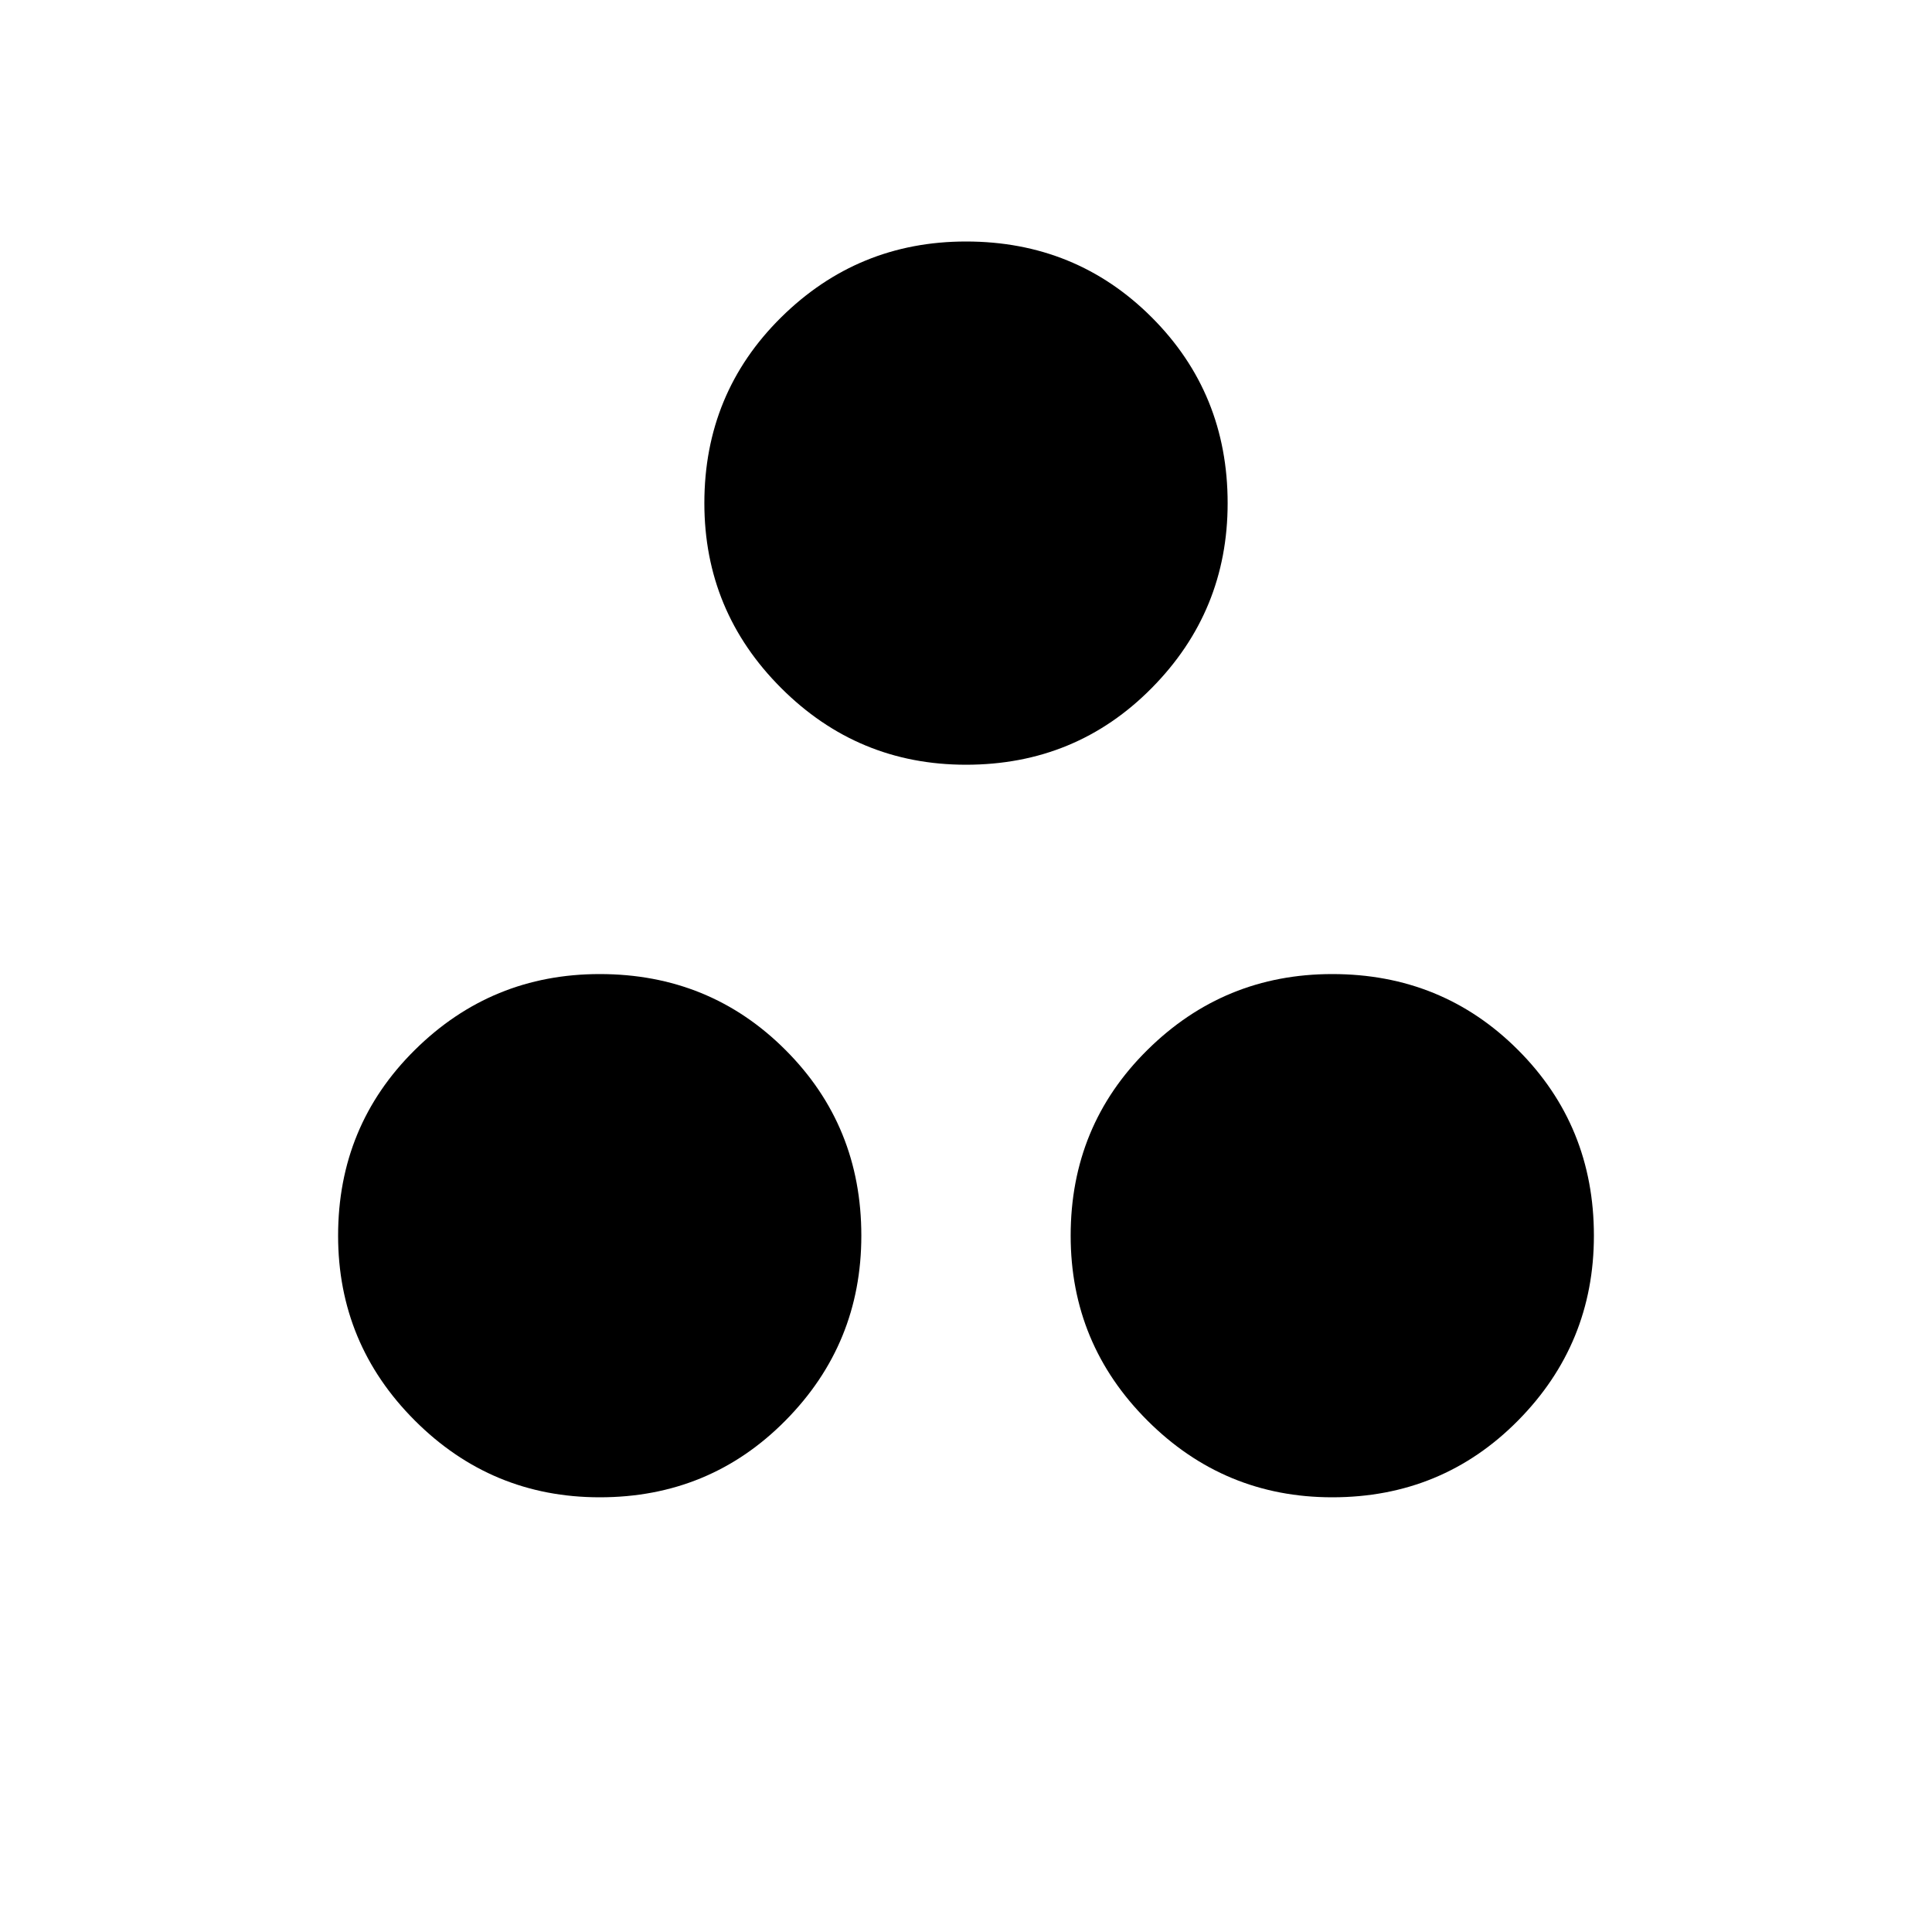
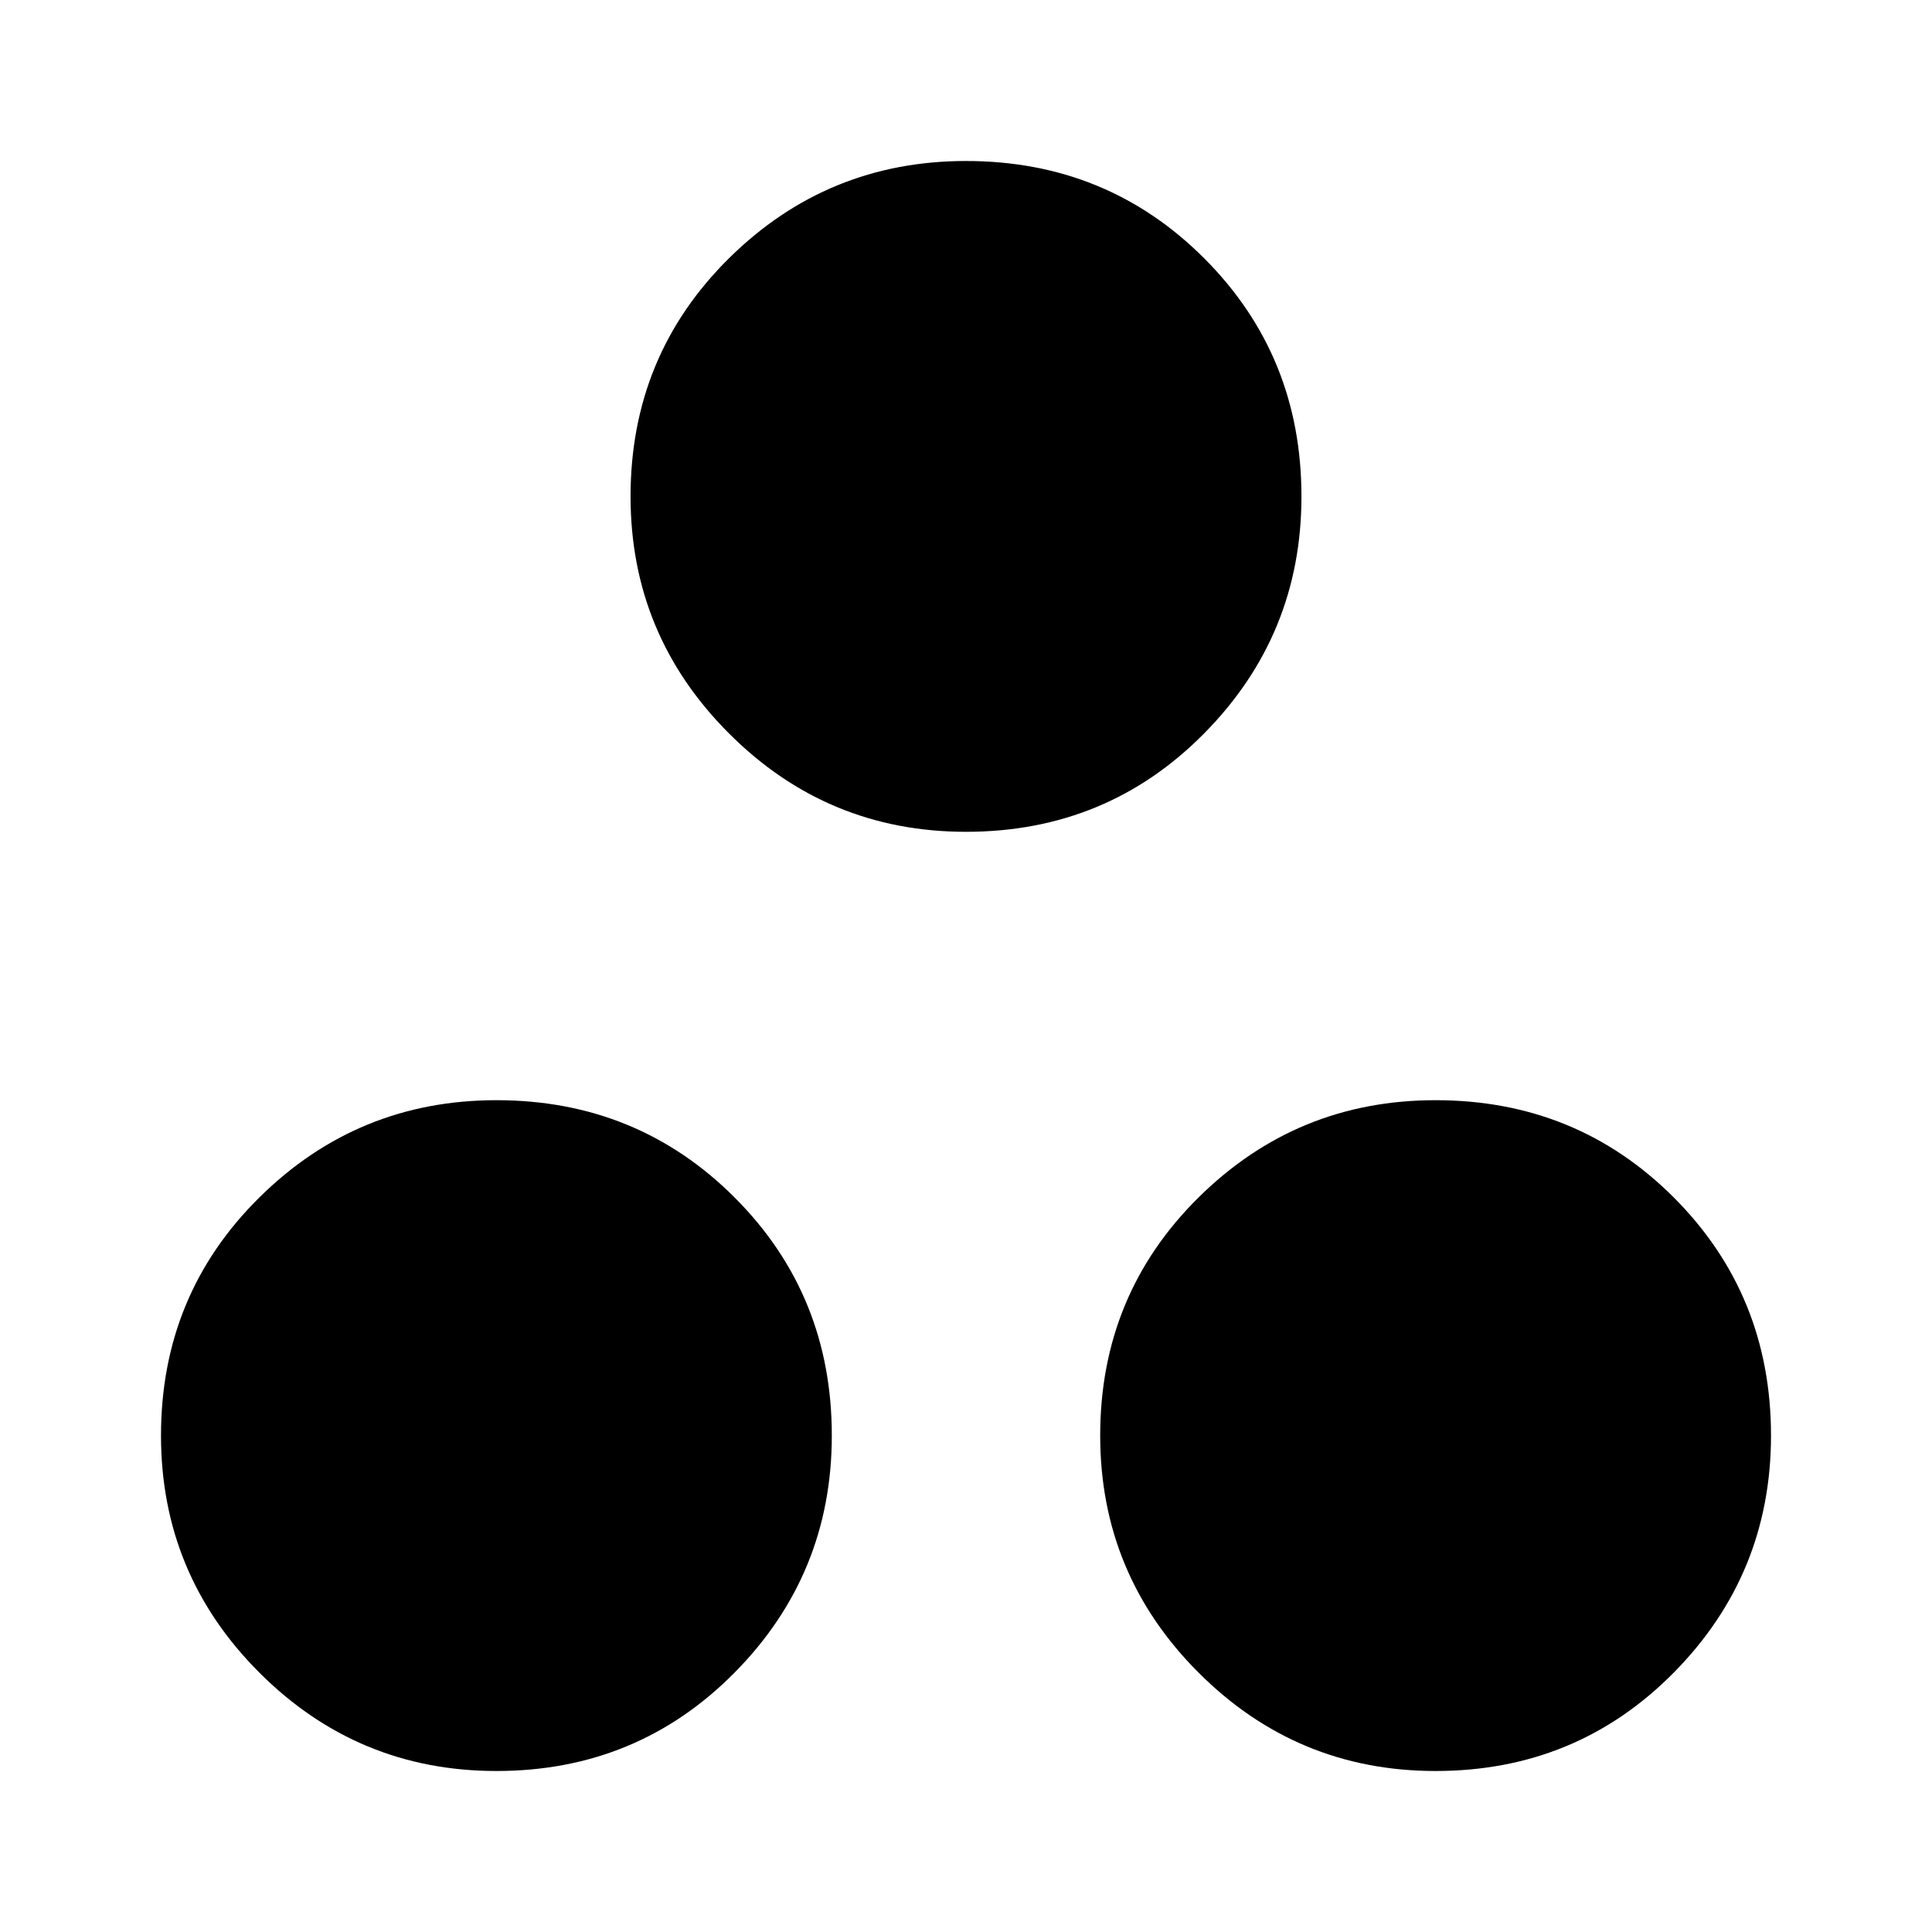
- <svg xmlns="http://www.w3.org/2000/svg" width="40" height="40" viewBox="0 0 40 40" fill="none">
-   <path d="M20 15.833C18.507 15.833 17.232 15.304 16.172 14.244C15.113 13.185 14.583 11.909 14.583 10.417C14.583 8.9 15.113 7.618 16.172 6.571C17.232 5.524 18.507 5 20 5C21.517 5 22.799 5.524 23.846 6.571C24.893 7.618 25.417 8.9 25.417 10.417C25.417 11.909 24.893 13.185 23.846 14.244C22.799 15.304 21.517 15.833 20 15.833ZM12.417 31C10.924 31 9.648 30.47 8.589 29.411C7.53 28.352 7 27.076 7 25.583C7 24.067 7.53 22.785 8.589 21.738C9.648 20.69 10.924 20.167 12.417 20.167C13.933 20.167 15.215 20.69 16.262 21.738C17.31 22.785 17.833 24.067 17.833 25.583C17.833 27.076 17.31 28.352 16.262 29.411C15.215 30.47 13.933 31 12.417 31ZM27.583 31C26.091 31 24.815 30.47 23.756 29.411C22.696 28.352 22.167 27.076 22.167 25.583C22.167 24.067 22.696 22.785 23.756 21.738C24.815 20.69 26.091 20.167 27.583 20.167C29.1 20.167 30.382 20.69 31.429 21.738C32.476 22.785 33 24.067 33 25.583C33 27.076 32.476 28.352 31.429 29.411C30.382 30.47 29.1 31 27.583 31Z" fill="currentColor" />
+ <svg xmlns="http://www.w3.org/2000/svg" width="24px" height="24px" viewBox="0 0 24 24" fill="none">
+   <path d="M 12 10.333 C 10.852 10.333 9.87 9.926 9.056 9.111 C 8.241 8.296 7.833 7.315 7.833 6.167 C 7.833 5 8.241 4.014 9.056 3.208 C 9.87 2.403 10.852 2 12 2 C 13.167 2 14.153 2.403 14.958 3.208 C 15.764 4.014 16.167 5 16.167 6.167 C 16.167 7.315 15.764 8.296 14.958 9.111 C 14.153 9.926 13.167 10.333 12 10.333 Z M 6.167 22 C 5.019 22 4.037 21.593 3.222 20.778 C 2.407 19.963 2 18.981 2 17.833 C 2 16.667 2.407 15.681 3.222 14.875 C 4.037 14.069 5.019 13.667 6.167 13.667 C 7.333 13.667 8.319 14.069 9.125 14.875 C 9.931 15.681 10.333 16.667 10.333 17.833 C 10.333 18.981 9.931 19.963 9.125 20.778 C 8.319 21.593 7.333 22 6.167 22 Z M 17.833 22 C 16.685 22 15.704 21.593 14.889 20.778 C 14.074 19.963 13.667 18.981 13.667 17.833 C 13.667 16.667 14.074 15.681 14.889 14.875 C 15.704 14.069 16.685 13.667 17.833 13.667 C 19 13.667 19.986 14.069 20.792 14.875 C 21.597 15.681 22 16.667 22 17.833 C 22 18.981 21.597 19.963 20.792 20.778 C 19.986 21.593 19 22 17.833 22 Z" style="fill: currentcolor;" />
</svg>
